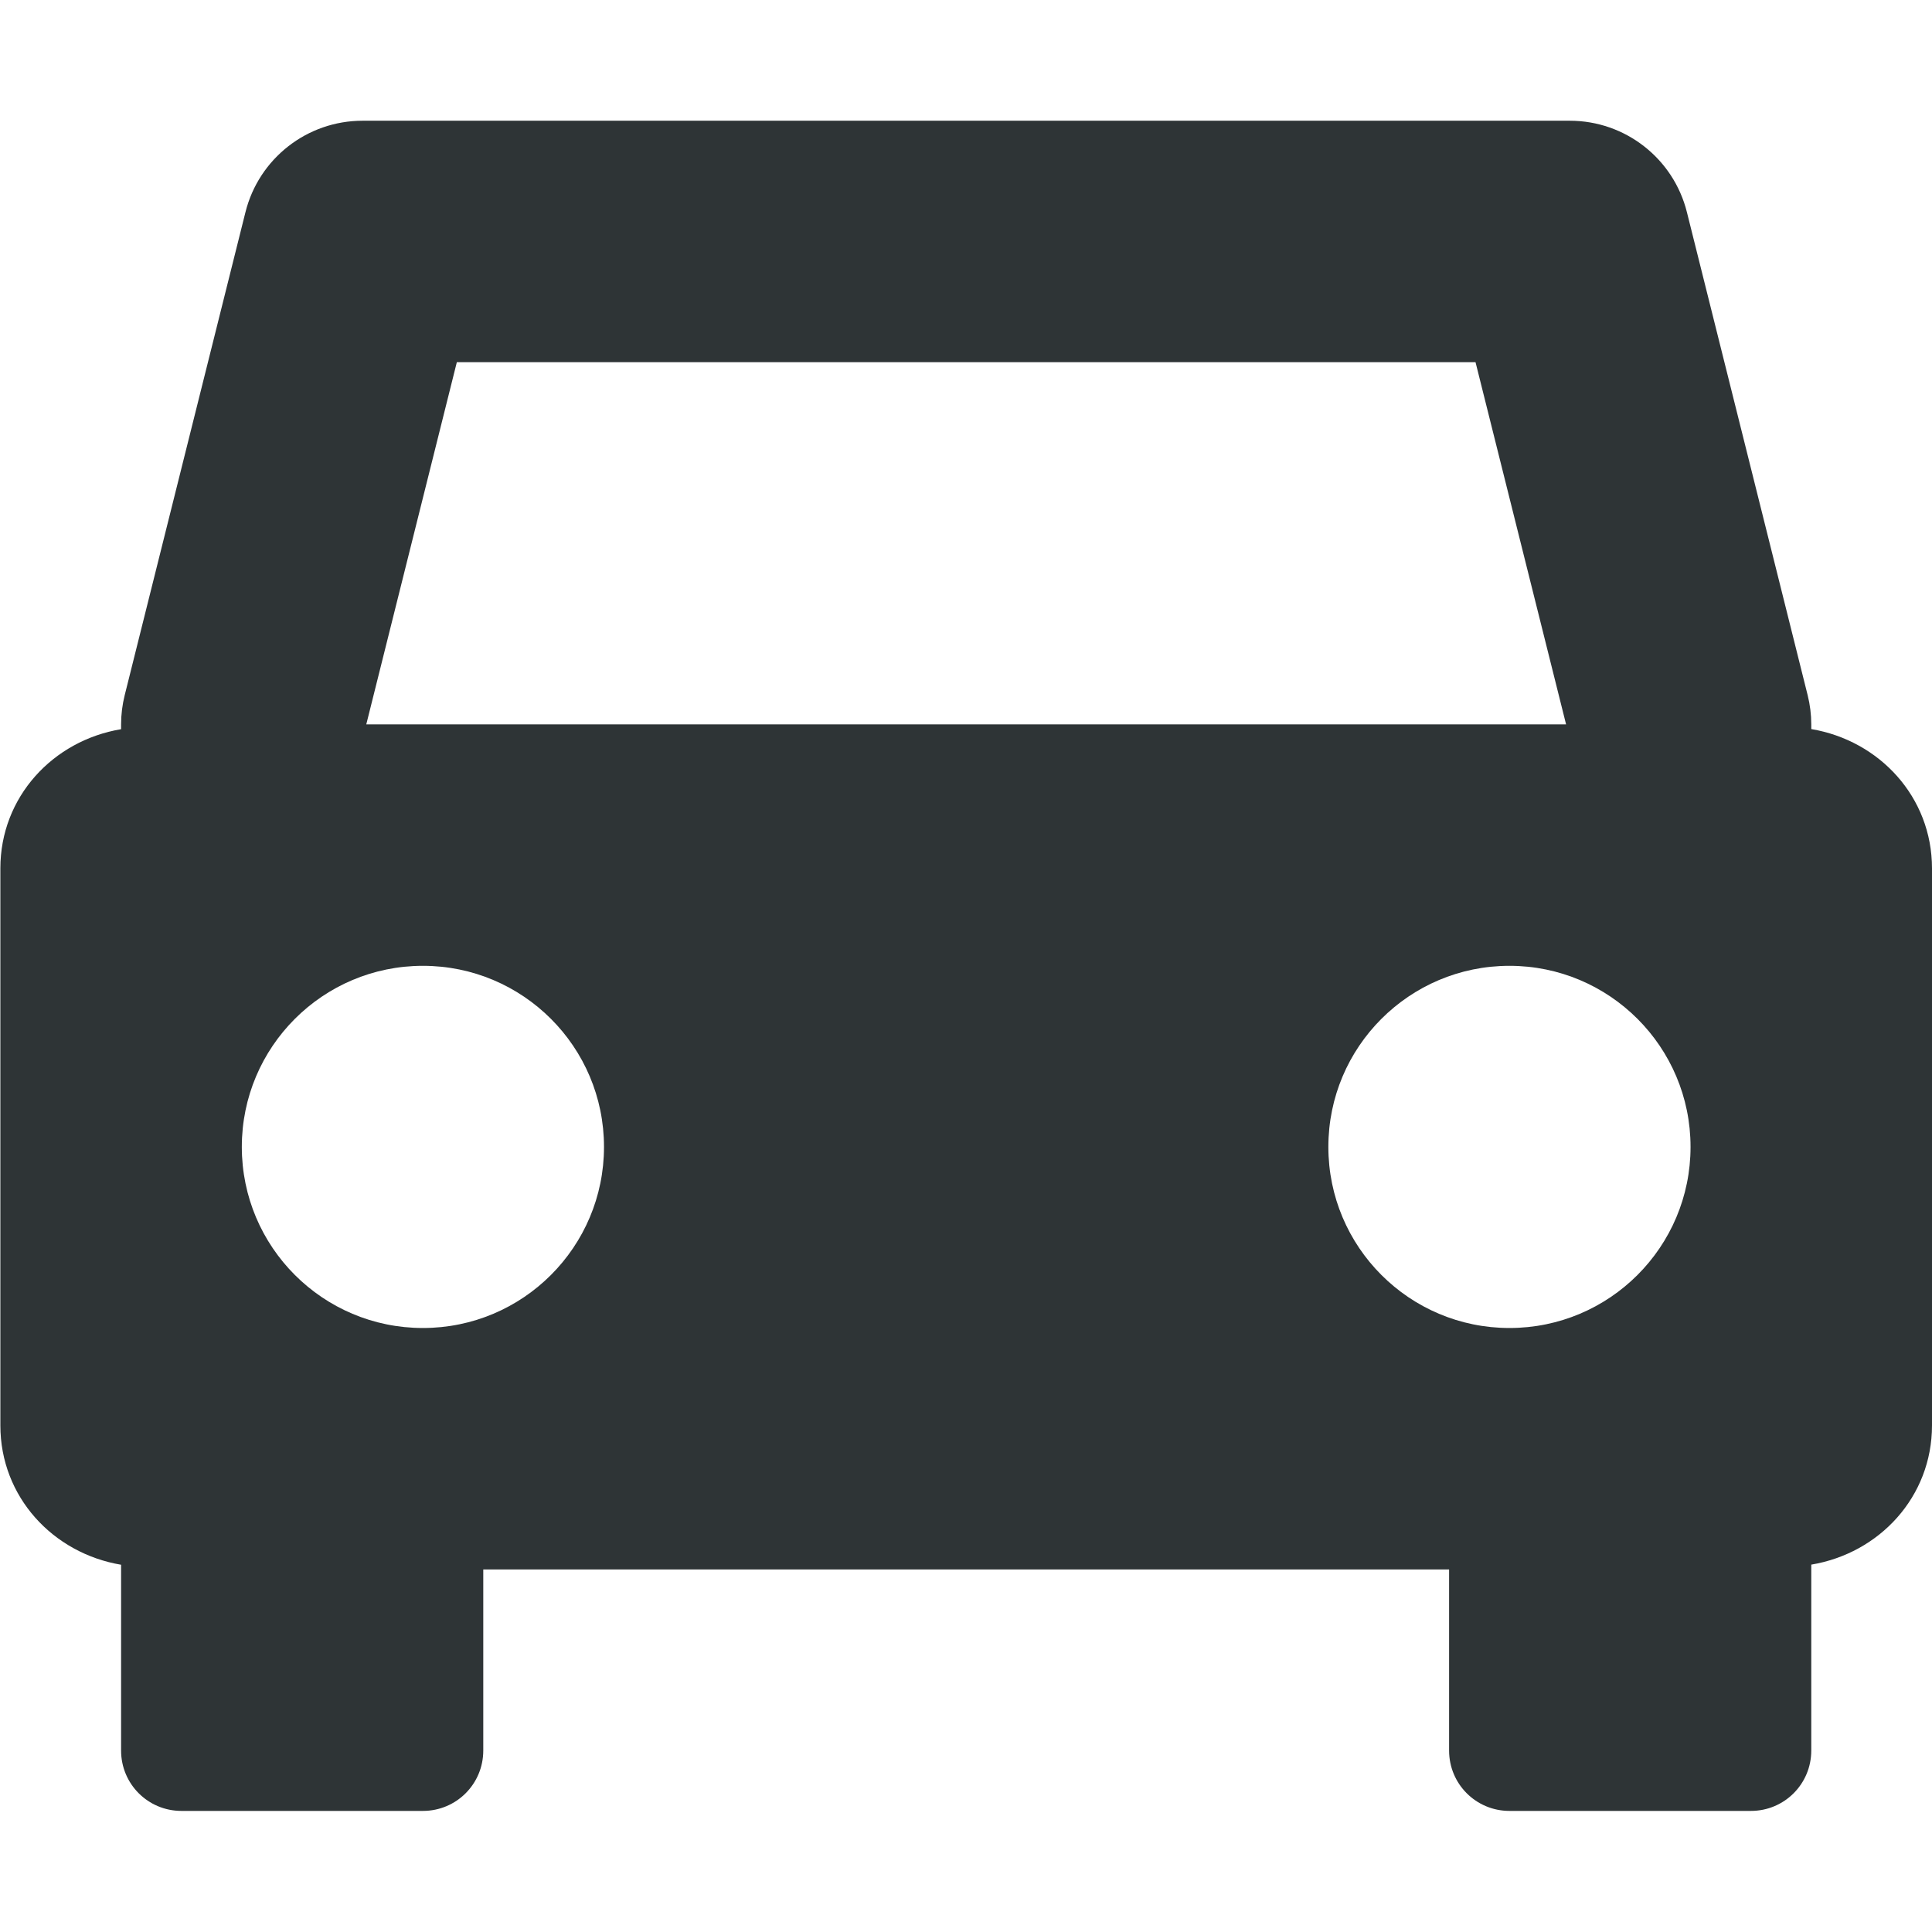
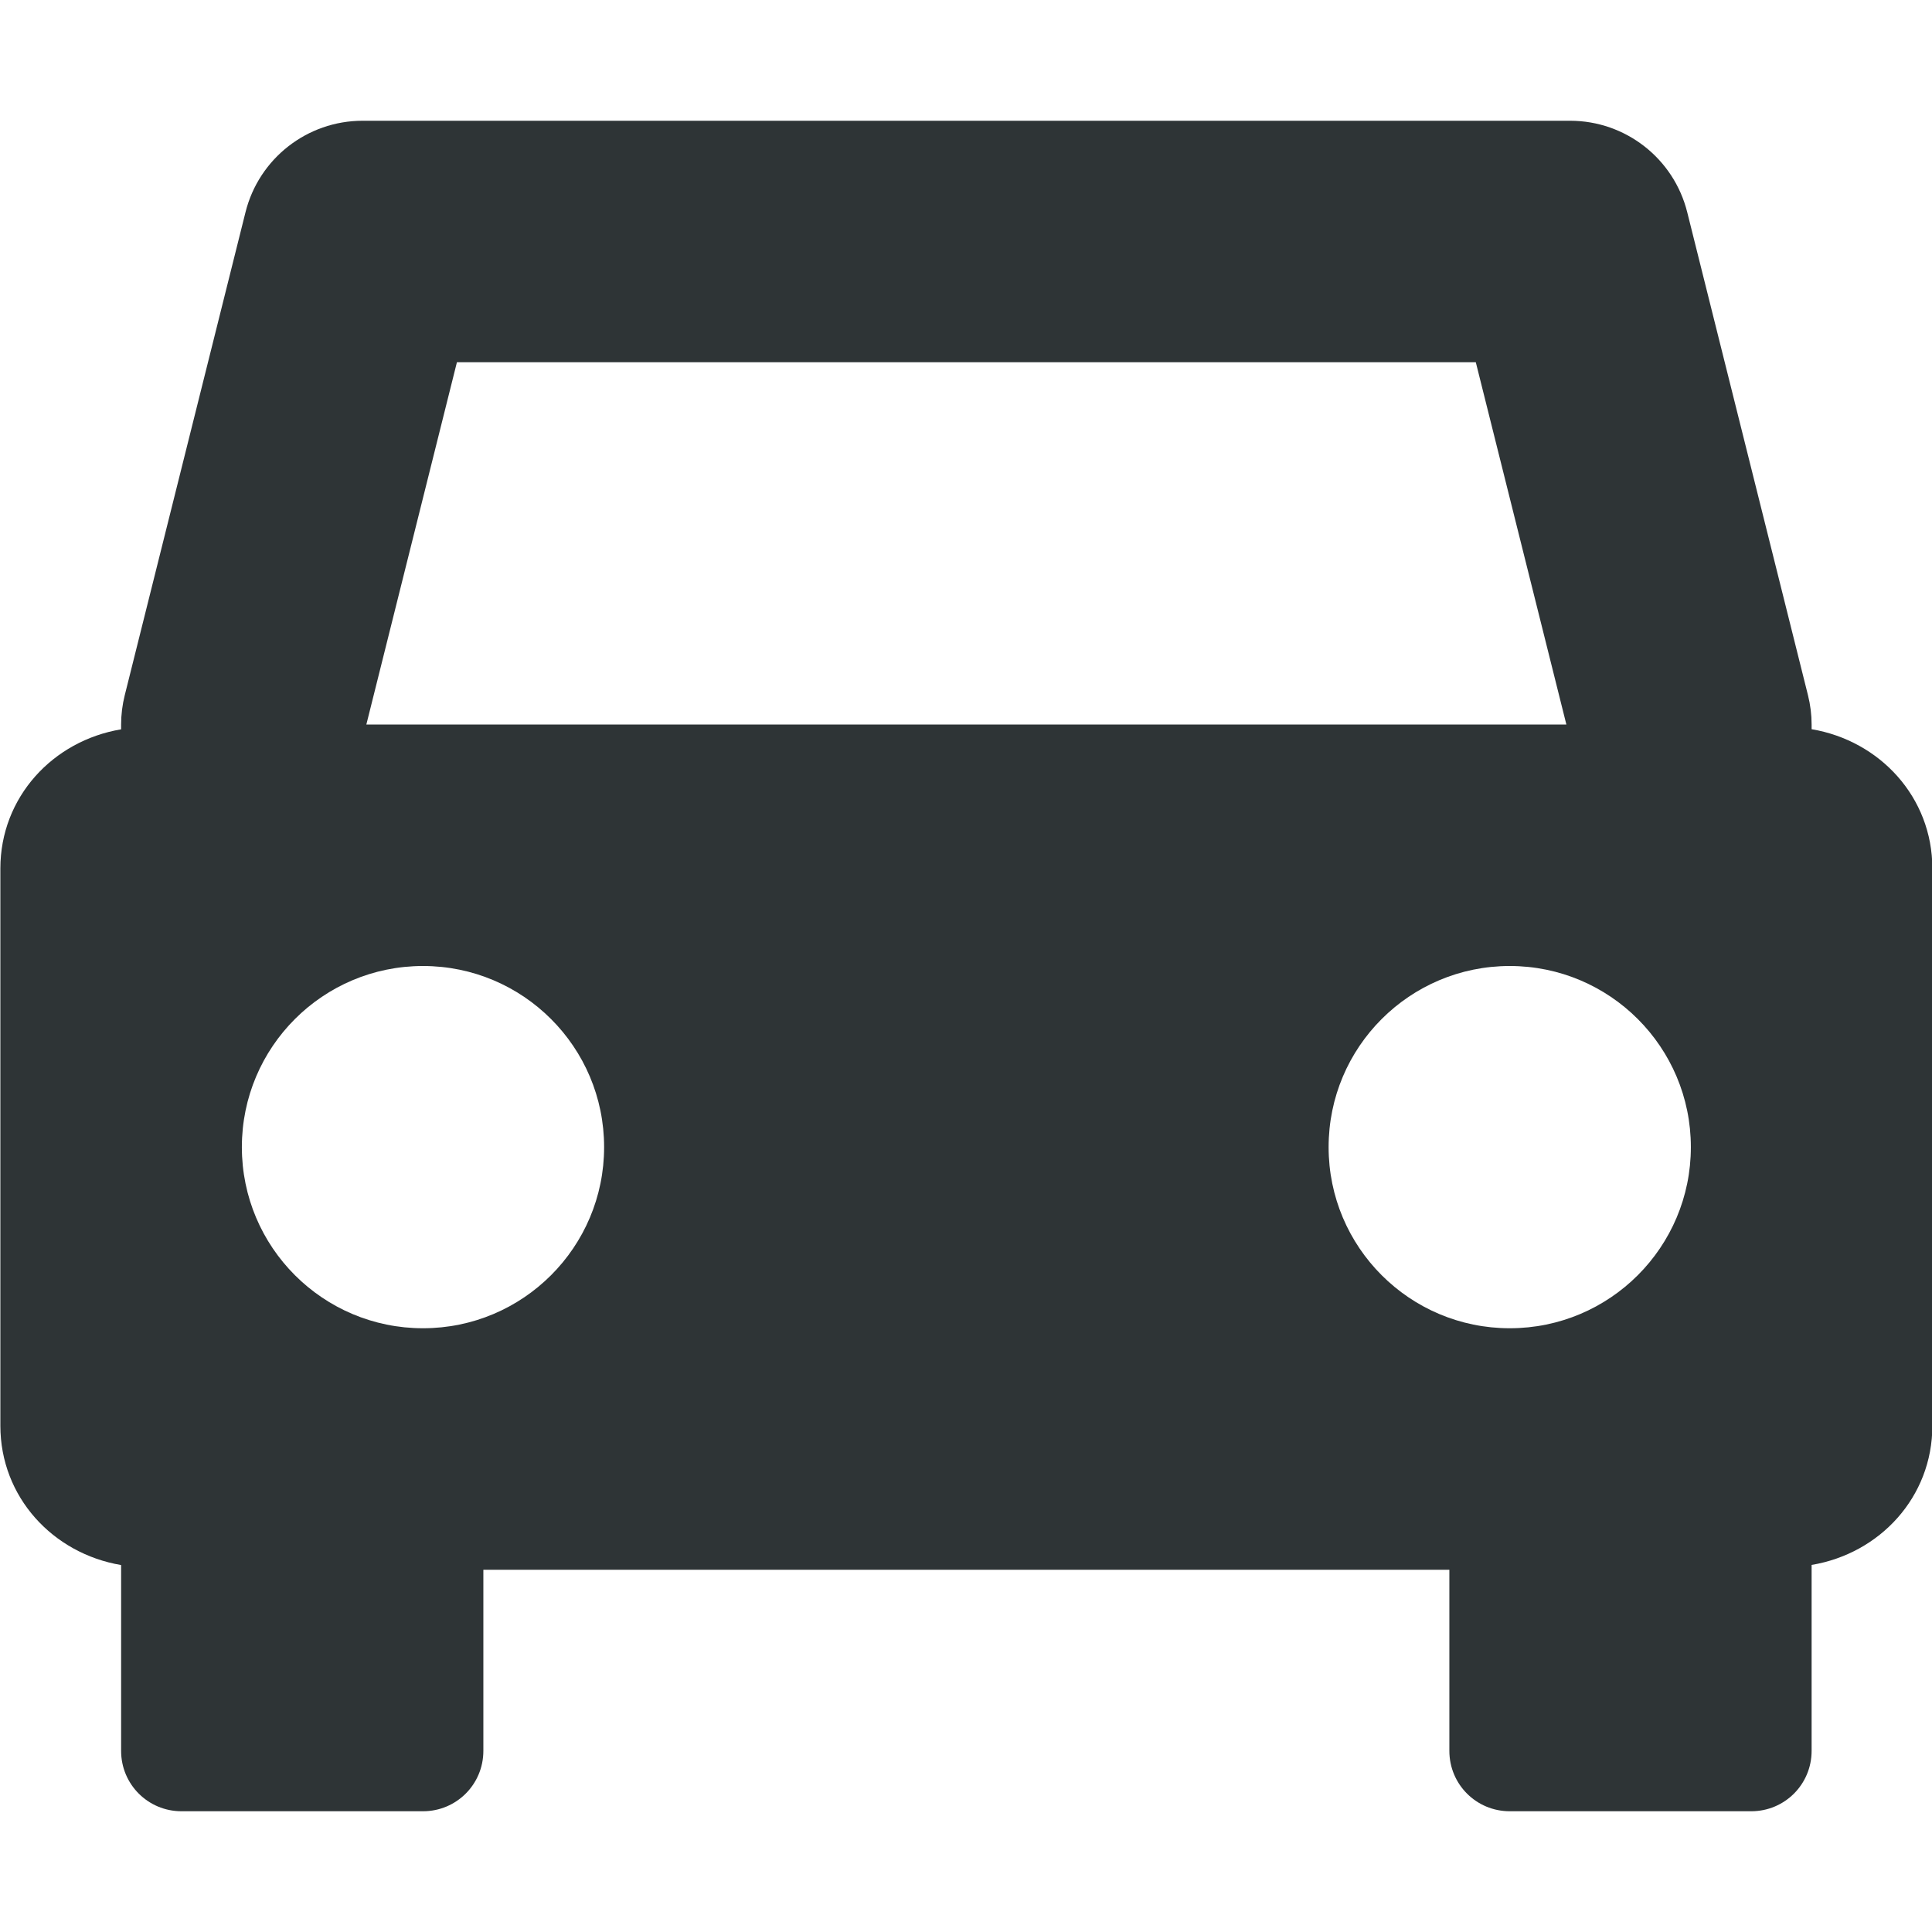
- <svg xmlns="http://www.w3.org/2000/svg" width="16.003" height="16">
+ <svg xmlns="http://www.w3.org/2000/svg" width="16" height="16">
  <path d="M3.003 1a1 1 0 00-.97.758l-1 4a1 1 0 00-.03.242v.04c-.564.094-1 .561-1 1.153v4.614c0 .592.436 1.059 1 1.154V14.5c0 .277.223.5.5.5h2c.277 0 .5-.223.5-.5V13h8v1.5c0 .277.223.5.5.5h2c.277 0 .5-.223.5-.5v-1.54c.564-.094 1-.561 1-1.153V7.193c0-.592-.436-1.059-1-1.154V6a1 1 0 00-.03-.242l-1-4a1 1 0 00-.97-.758zm.781 2h8.438l.75 3H3.034zm-.281 5a1.5 1.5 0 011.5 1.5 1.5 1.5 0 01-1.5 1.5 1.5 1.5 0 01-1.5-1.5 1.5 1.5 0 011.5-1.5zm9 0a1.5 1.5 0 011.5 1.5 1.5 1.5 0 01-1.5 1.5 1.5 1.5 0 01-1.5-1.5 1.5 1.5 0 011.5-1.5z" fill="#2e3436" fill-rule="evenodd" />
</svg>
